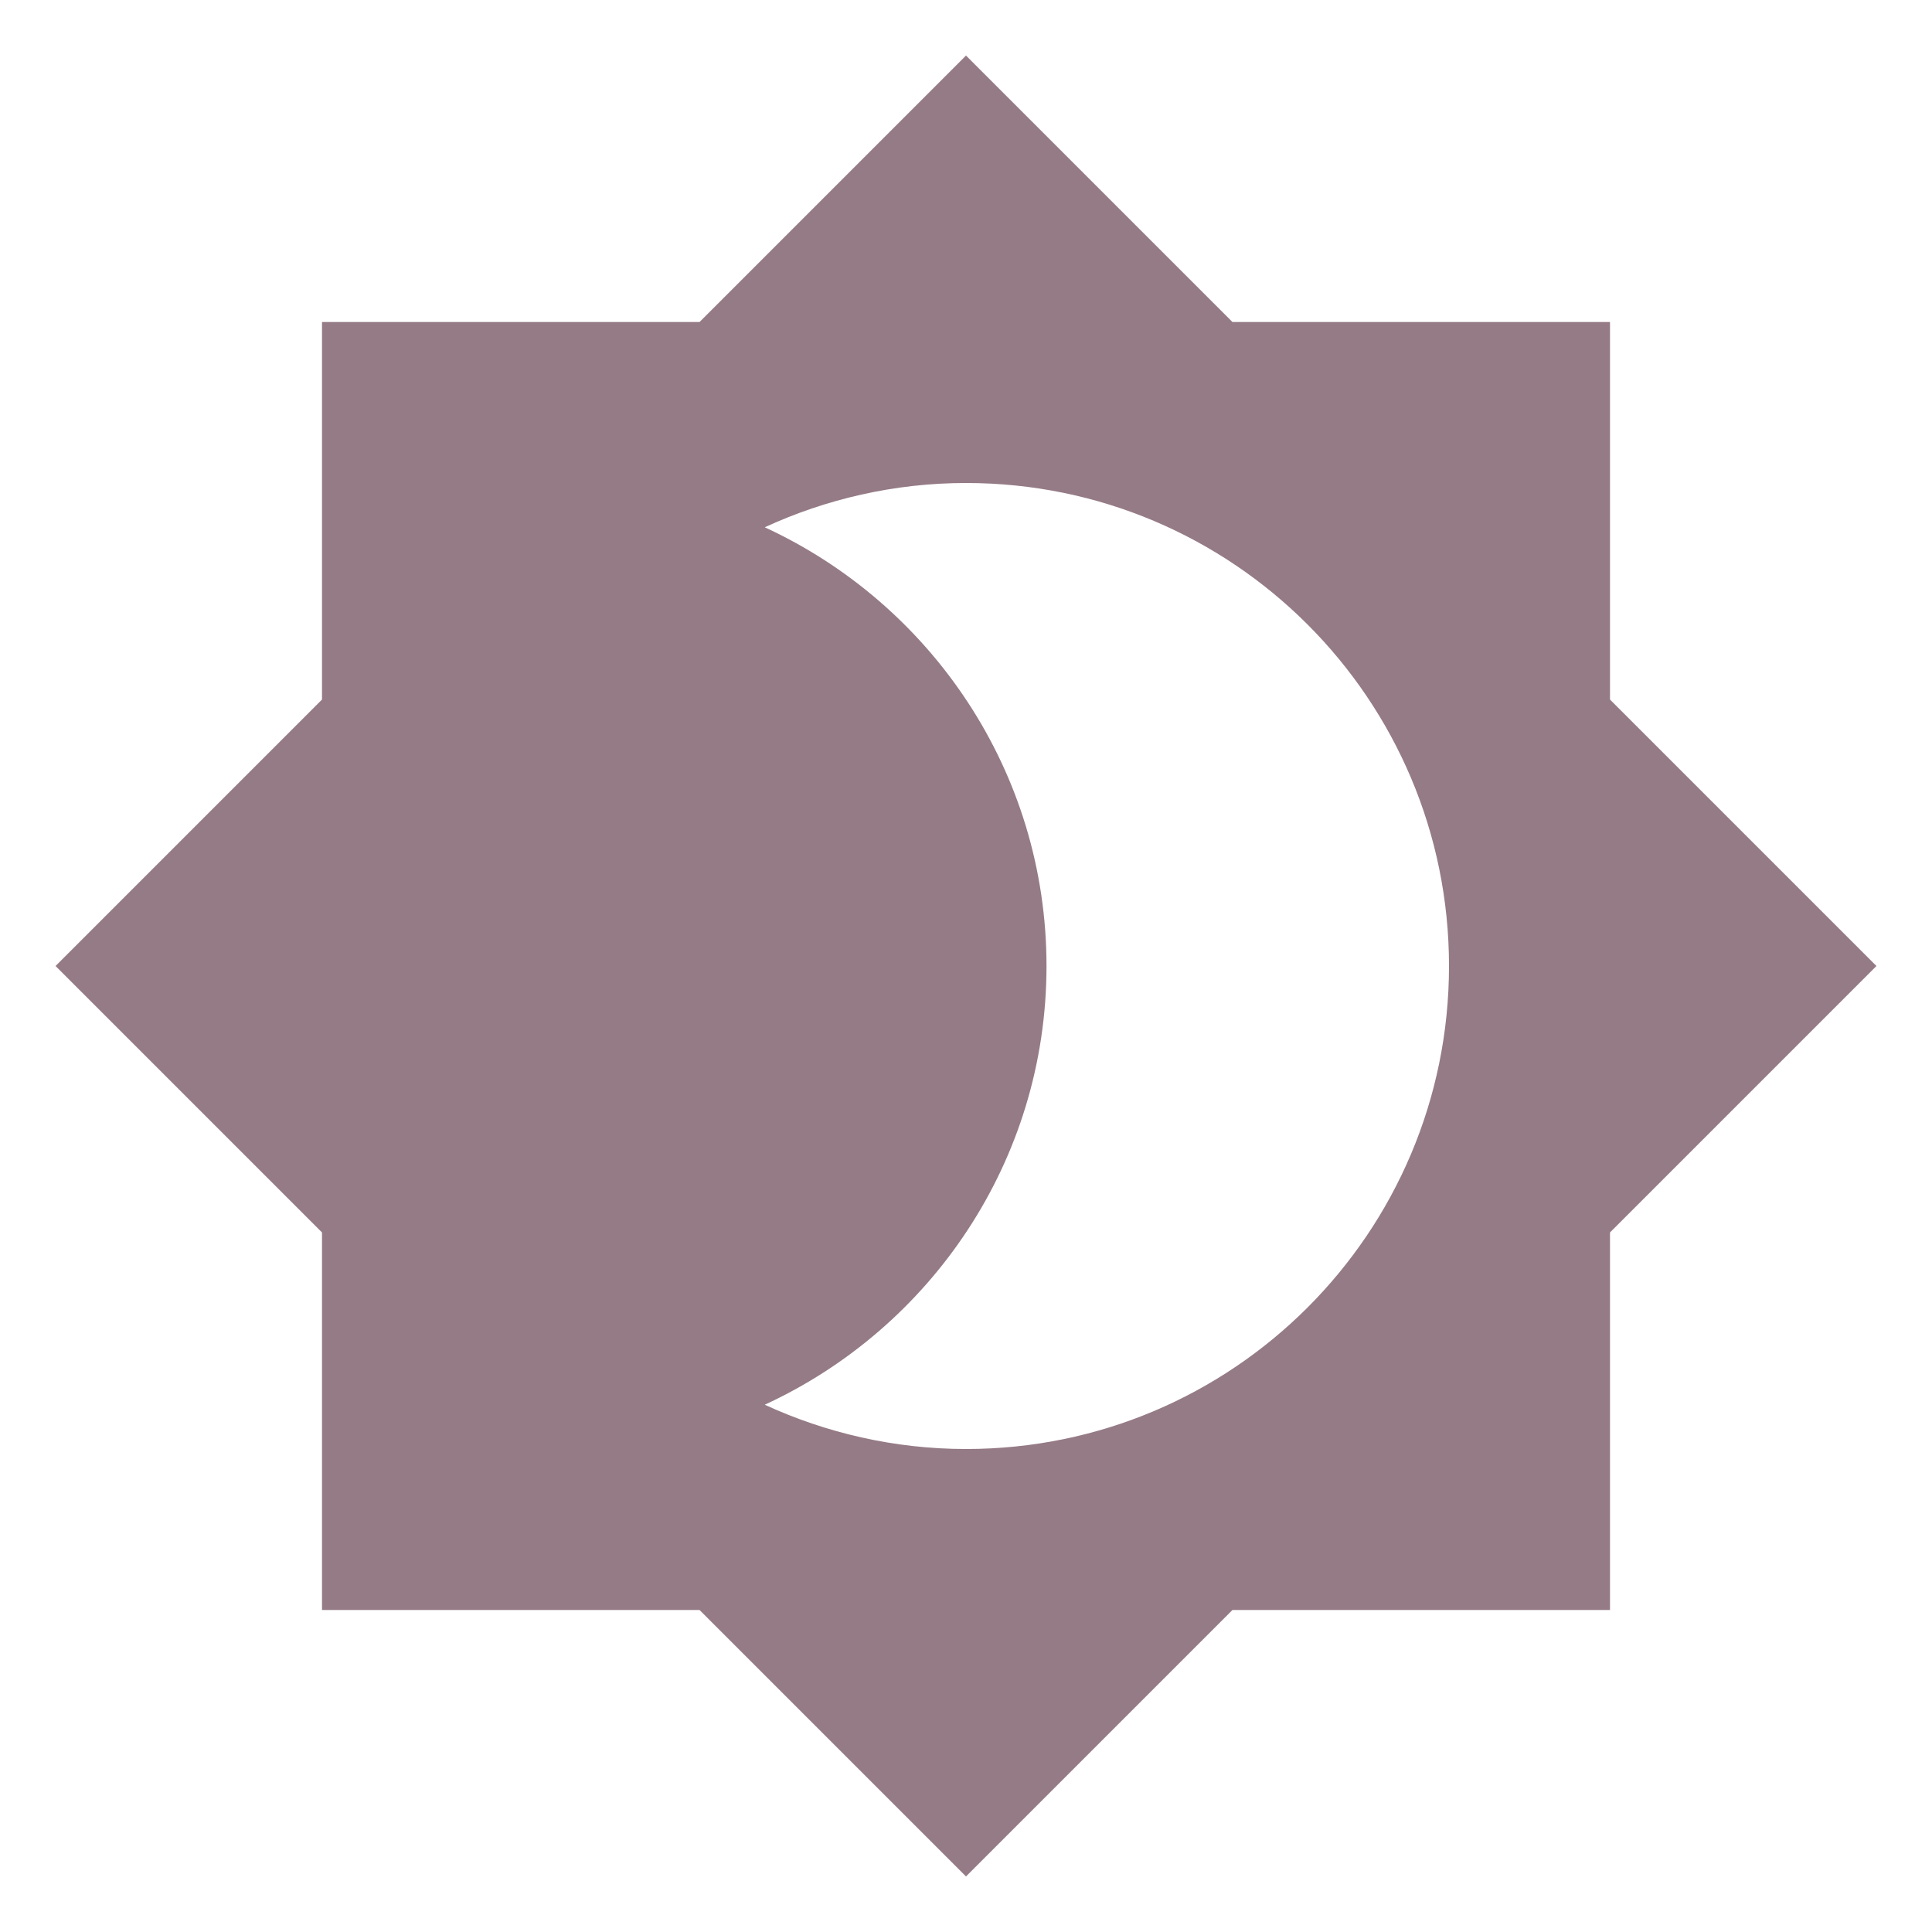
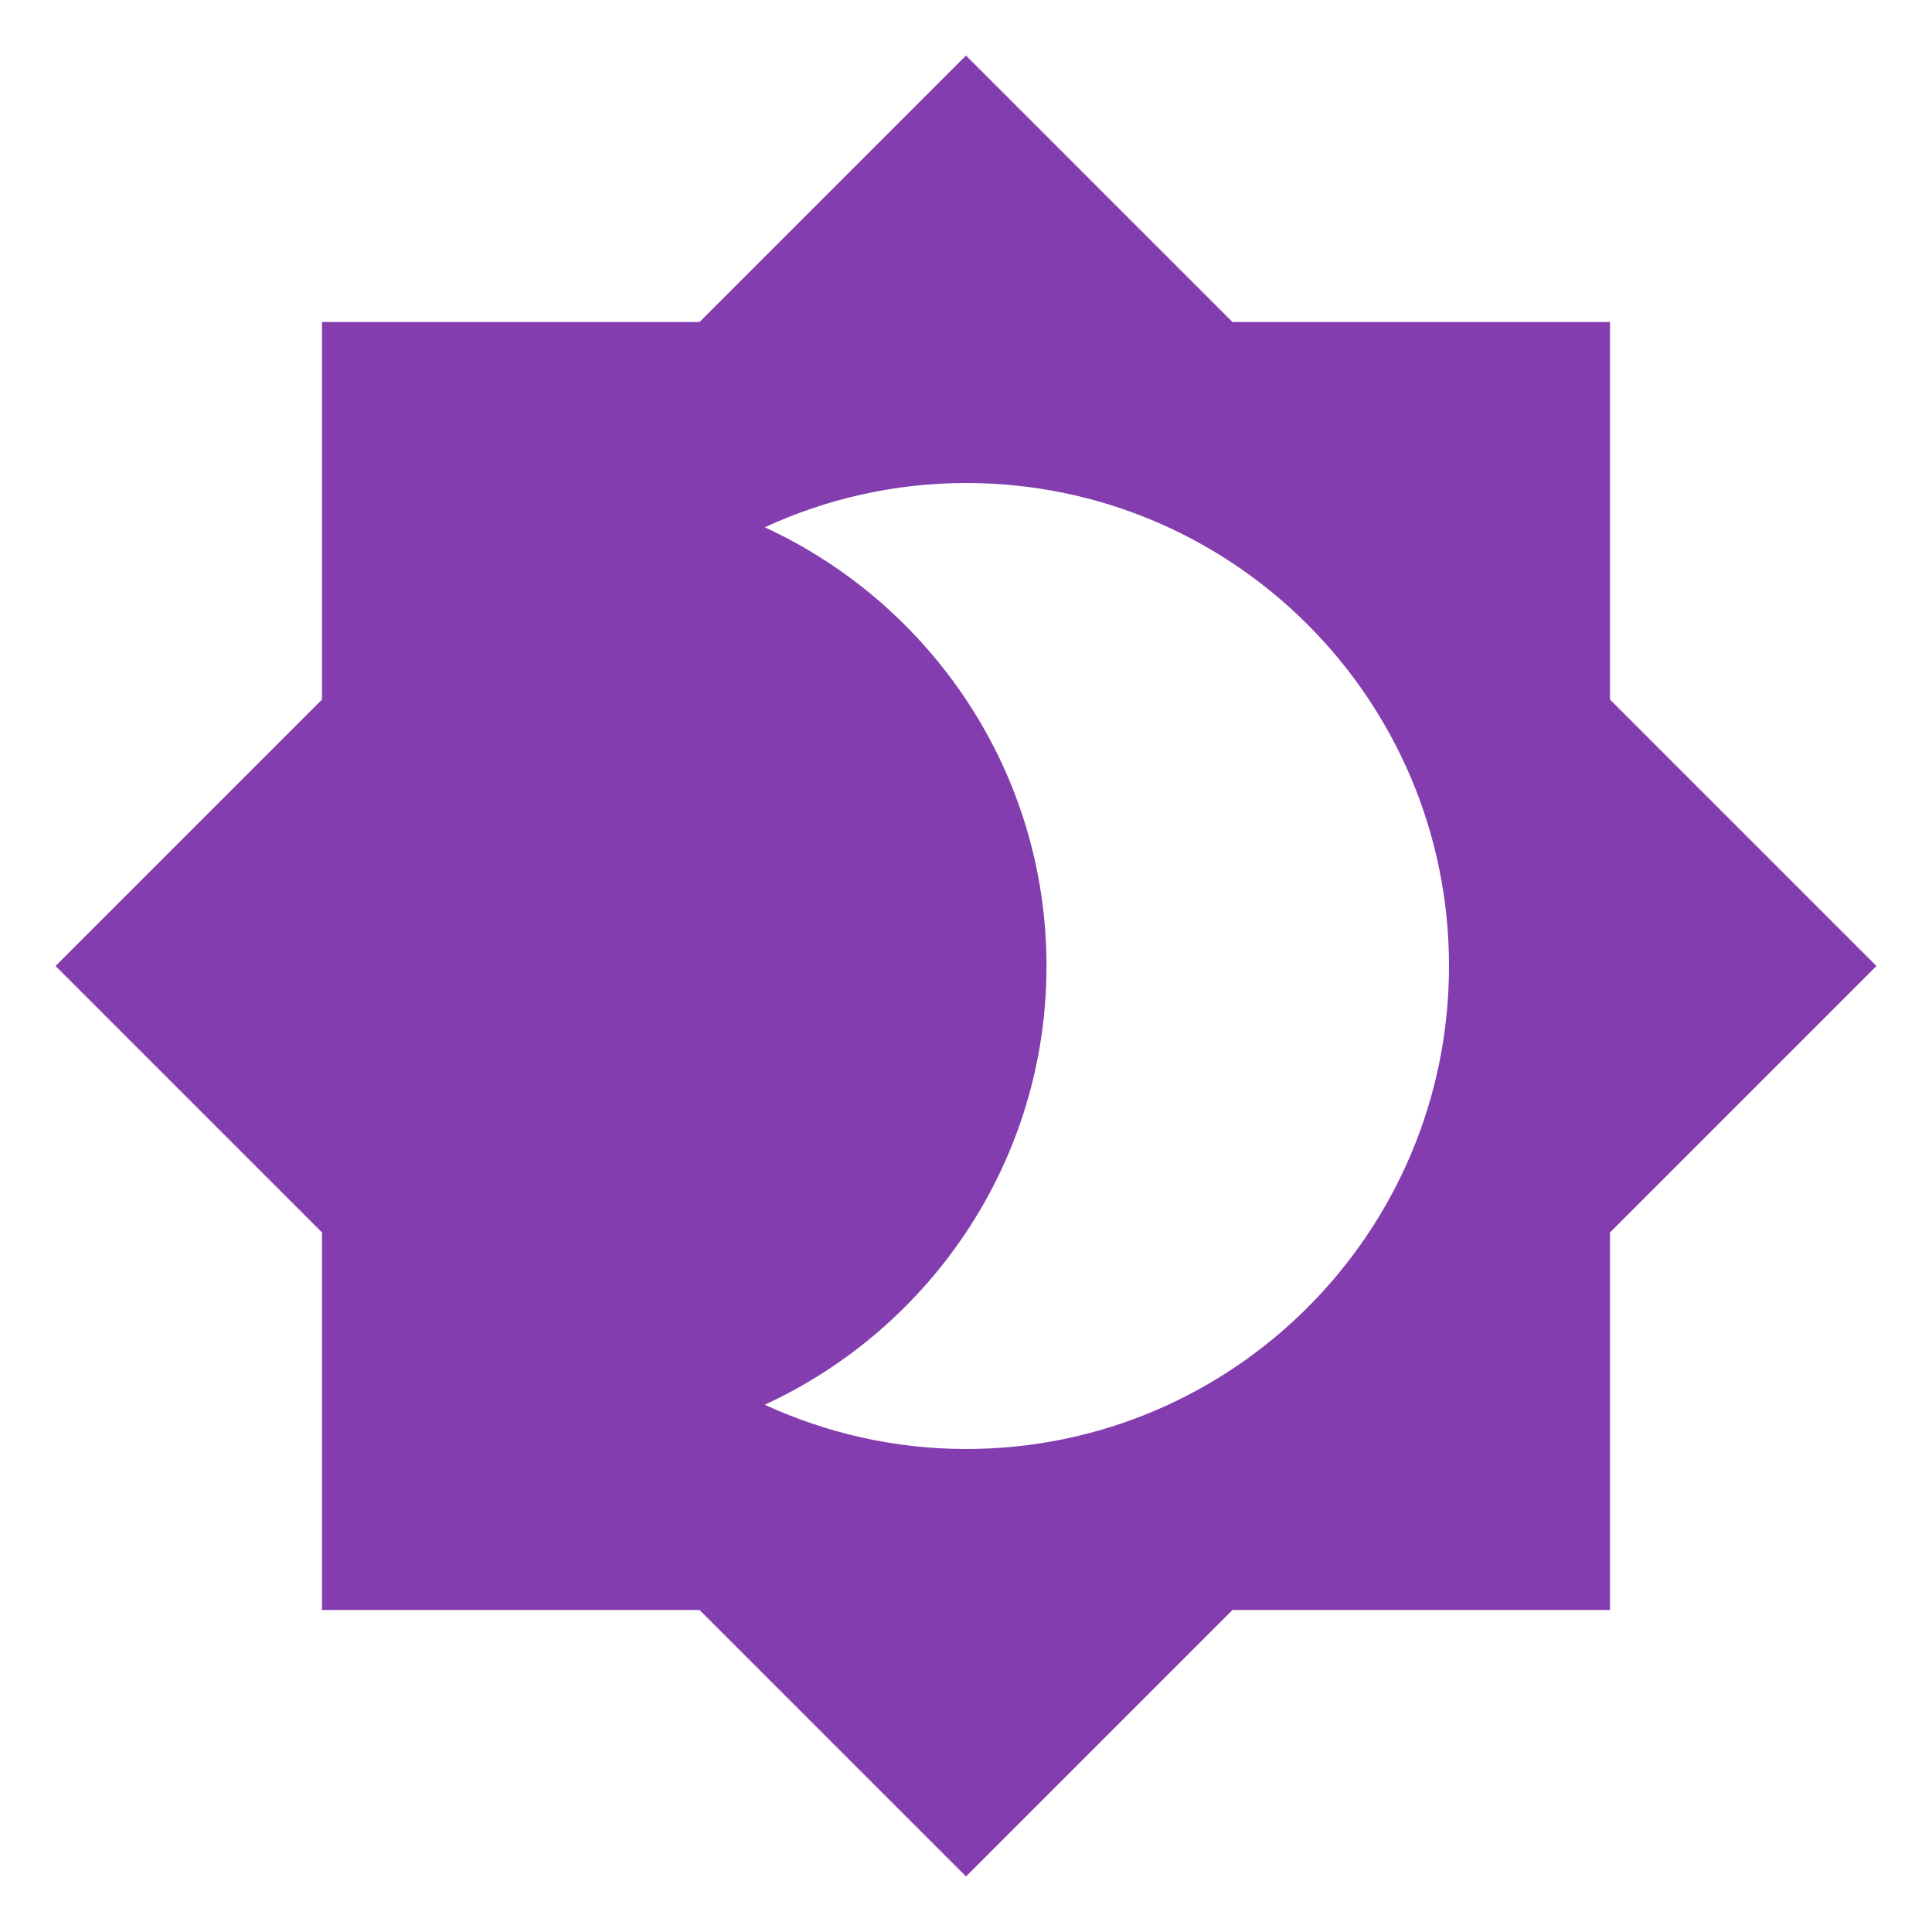
<svg xmlns="http://www.w3.org/2000/svg" viewBox="0 0 24 24">
-   <path d="M12,18C11.11,18 10.26,17.8 9.5,17.45C11.56,16.5 13,14.42 13,12C13,9.58 11.56,7.5 9.5,6.55C10.26,6.2 11.11,6 12,6A6,6 0 0,1 18,12A6,6 0 0,1 12,18M20,8.69V4H15.31L12,0.69L8.69,4H4V8.69L0.69,12L4,15.31V20H8.69L12,23.31L15.31,20H20V15.31L23.31,12L20,8.69Z" fill="#957B86" />
+   <path d="M12,18C11.11,18 10.26,17.8 9.5,17.45C11.56,16.5 13,14.42 13,12C13,9.58 11.56,7.5 9.5,6.55C10.26,6.2 11.11,6 12,6A6,6 0 0,1 18,12A6,6 0 0,1 12,18M20,8.69V4H15.31L12,0.69L8.69,4H4V8.69L0.69,12L4,15.31V20H8.69L12,23.31L15.31,20H20V15.31L23.31,12L20,8.69Z" fill="#843DAE" />
</svg>
